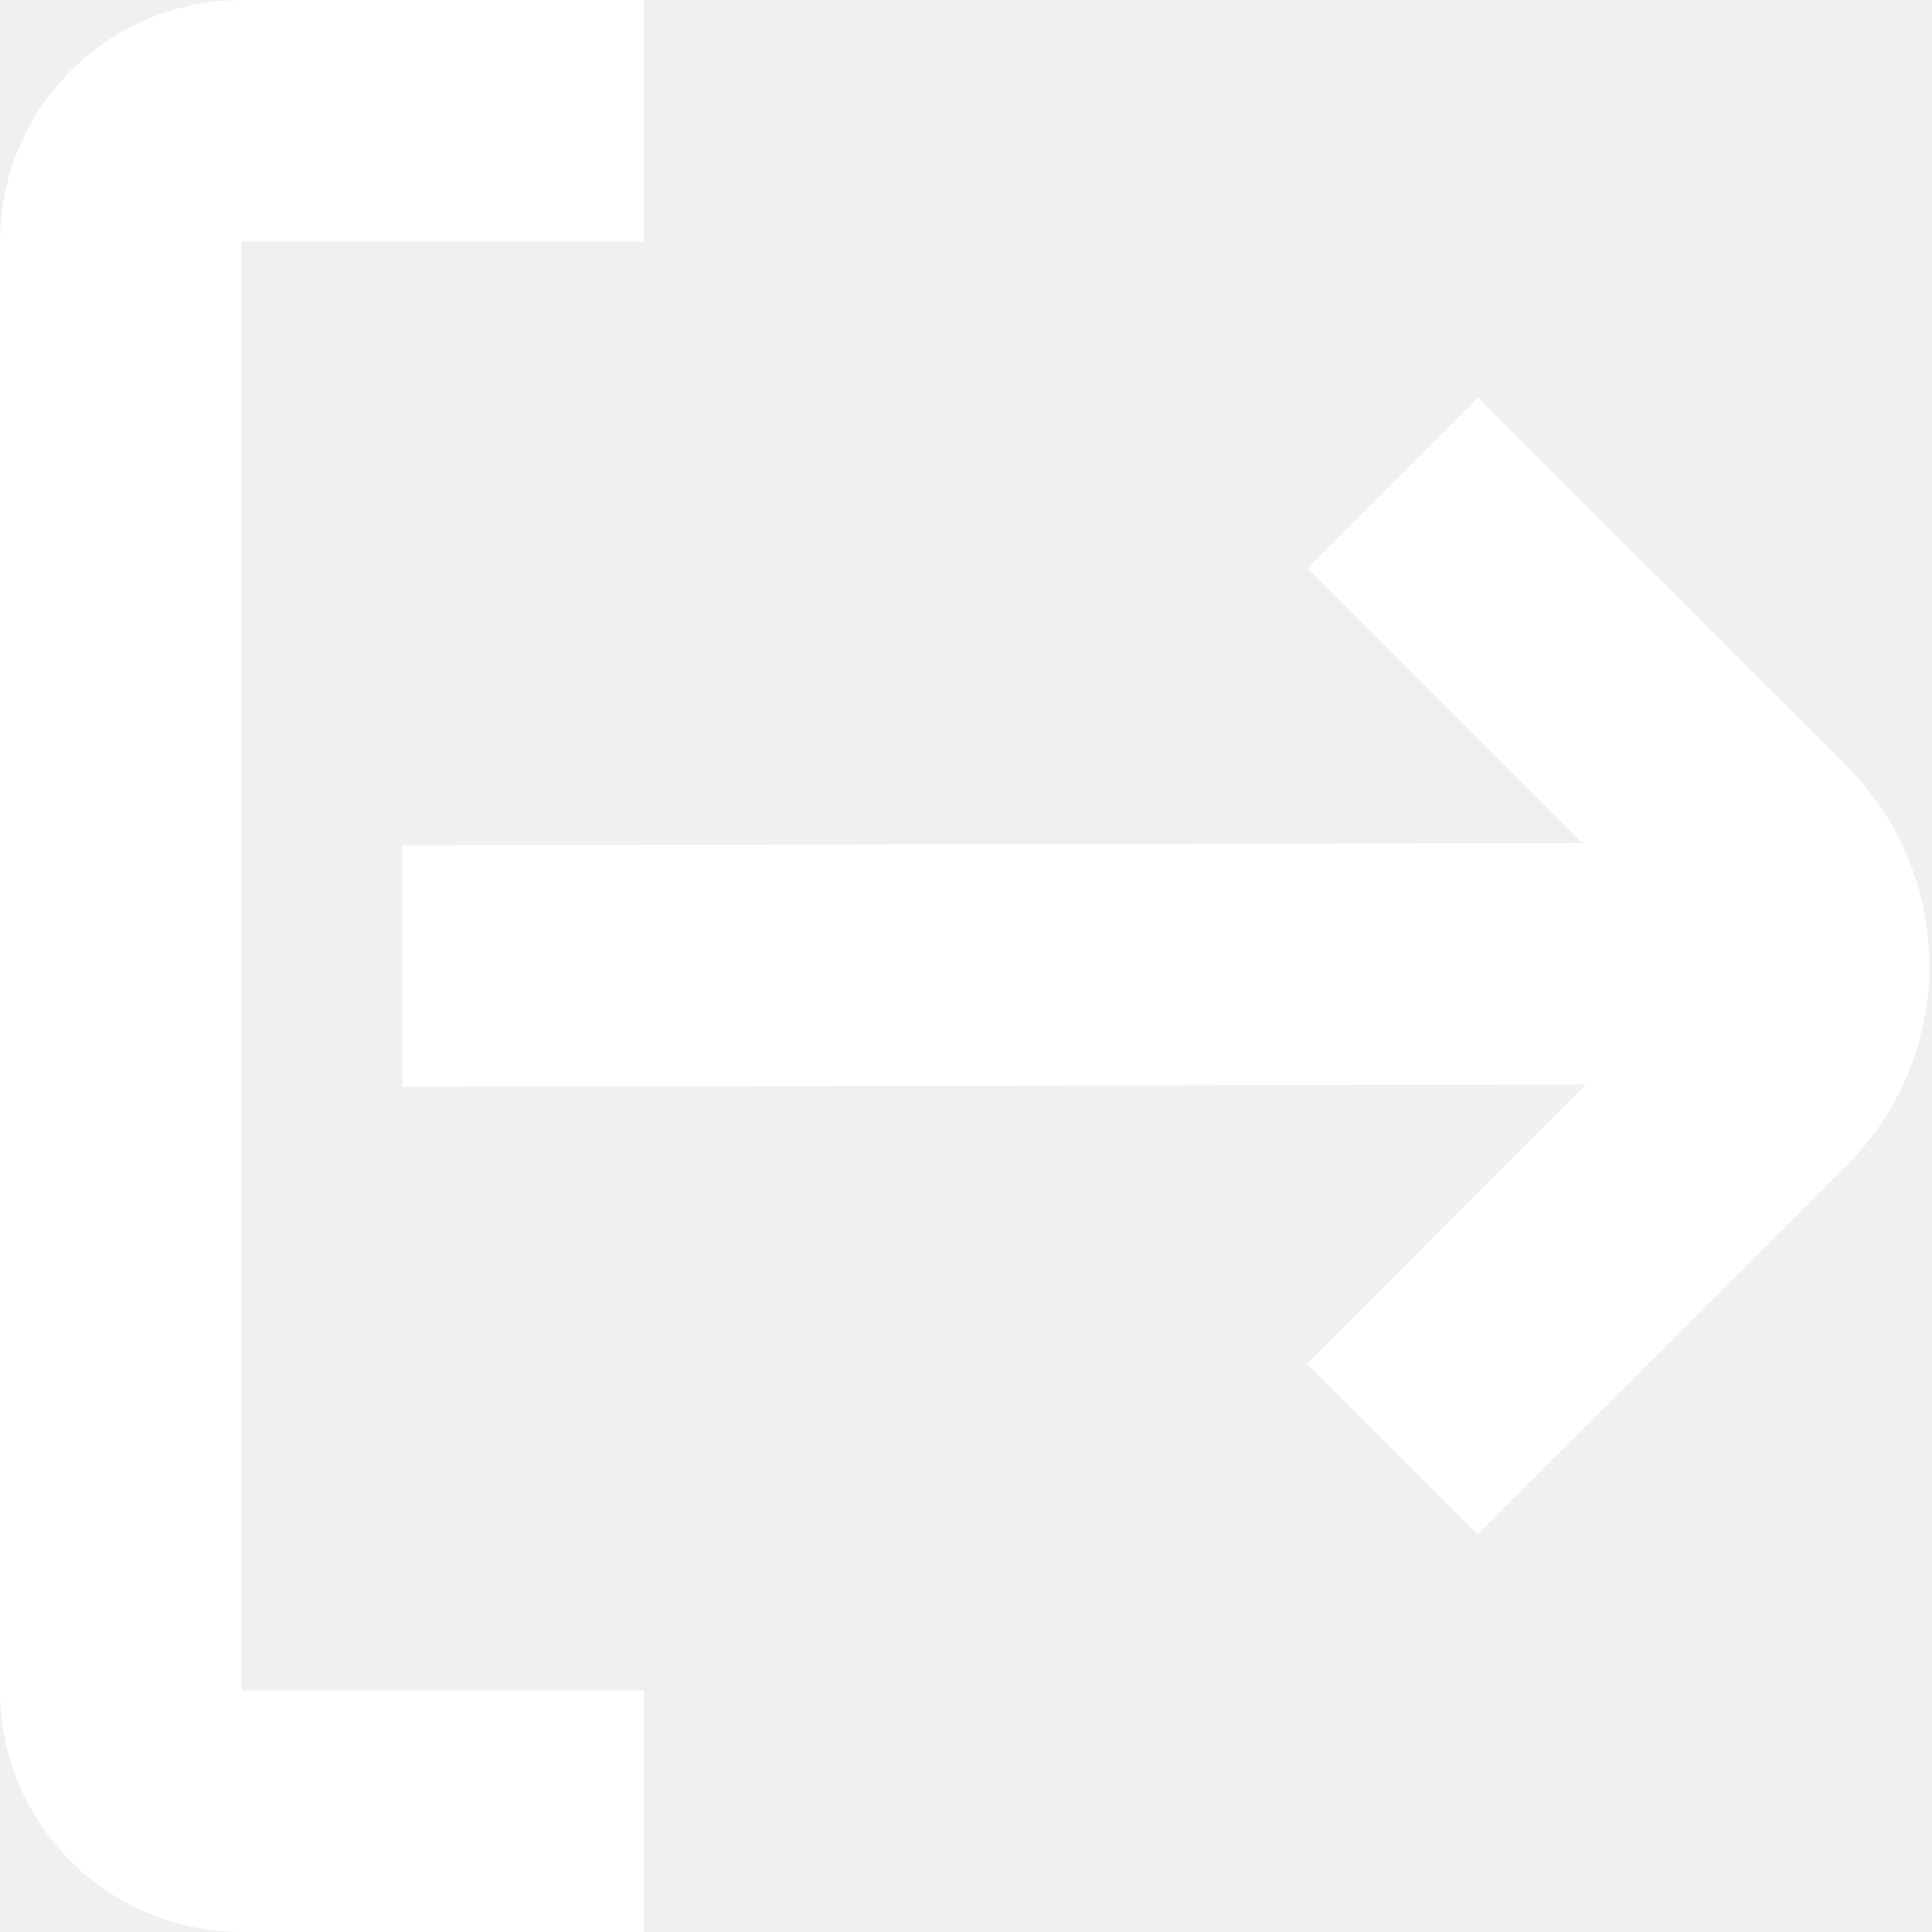
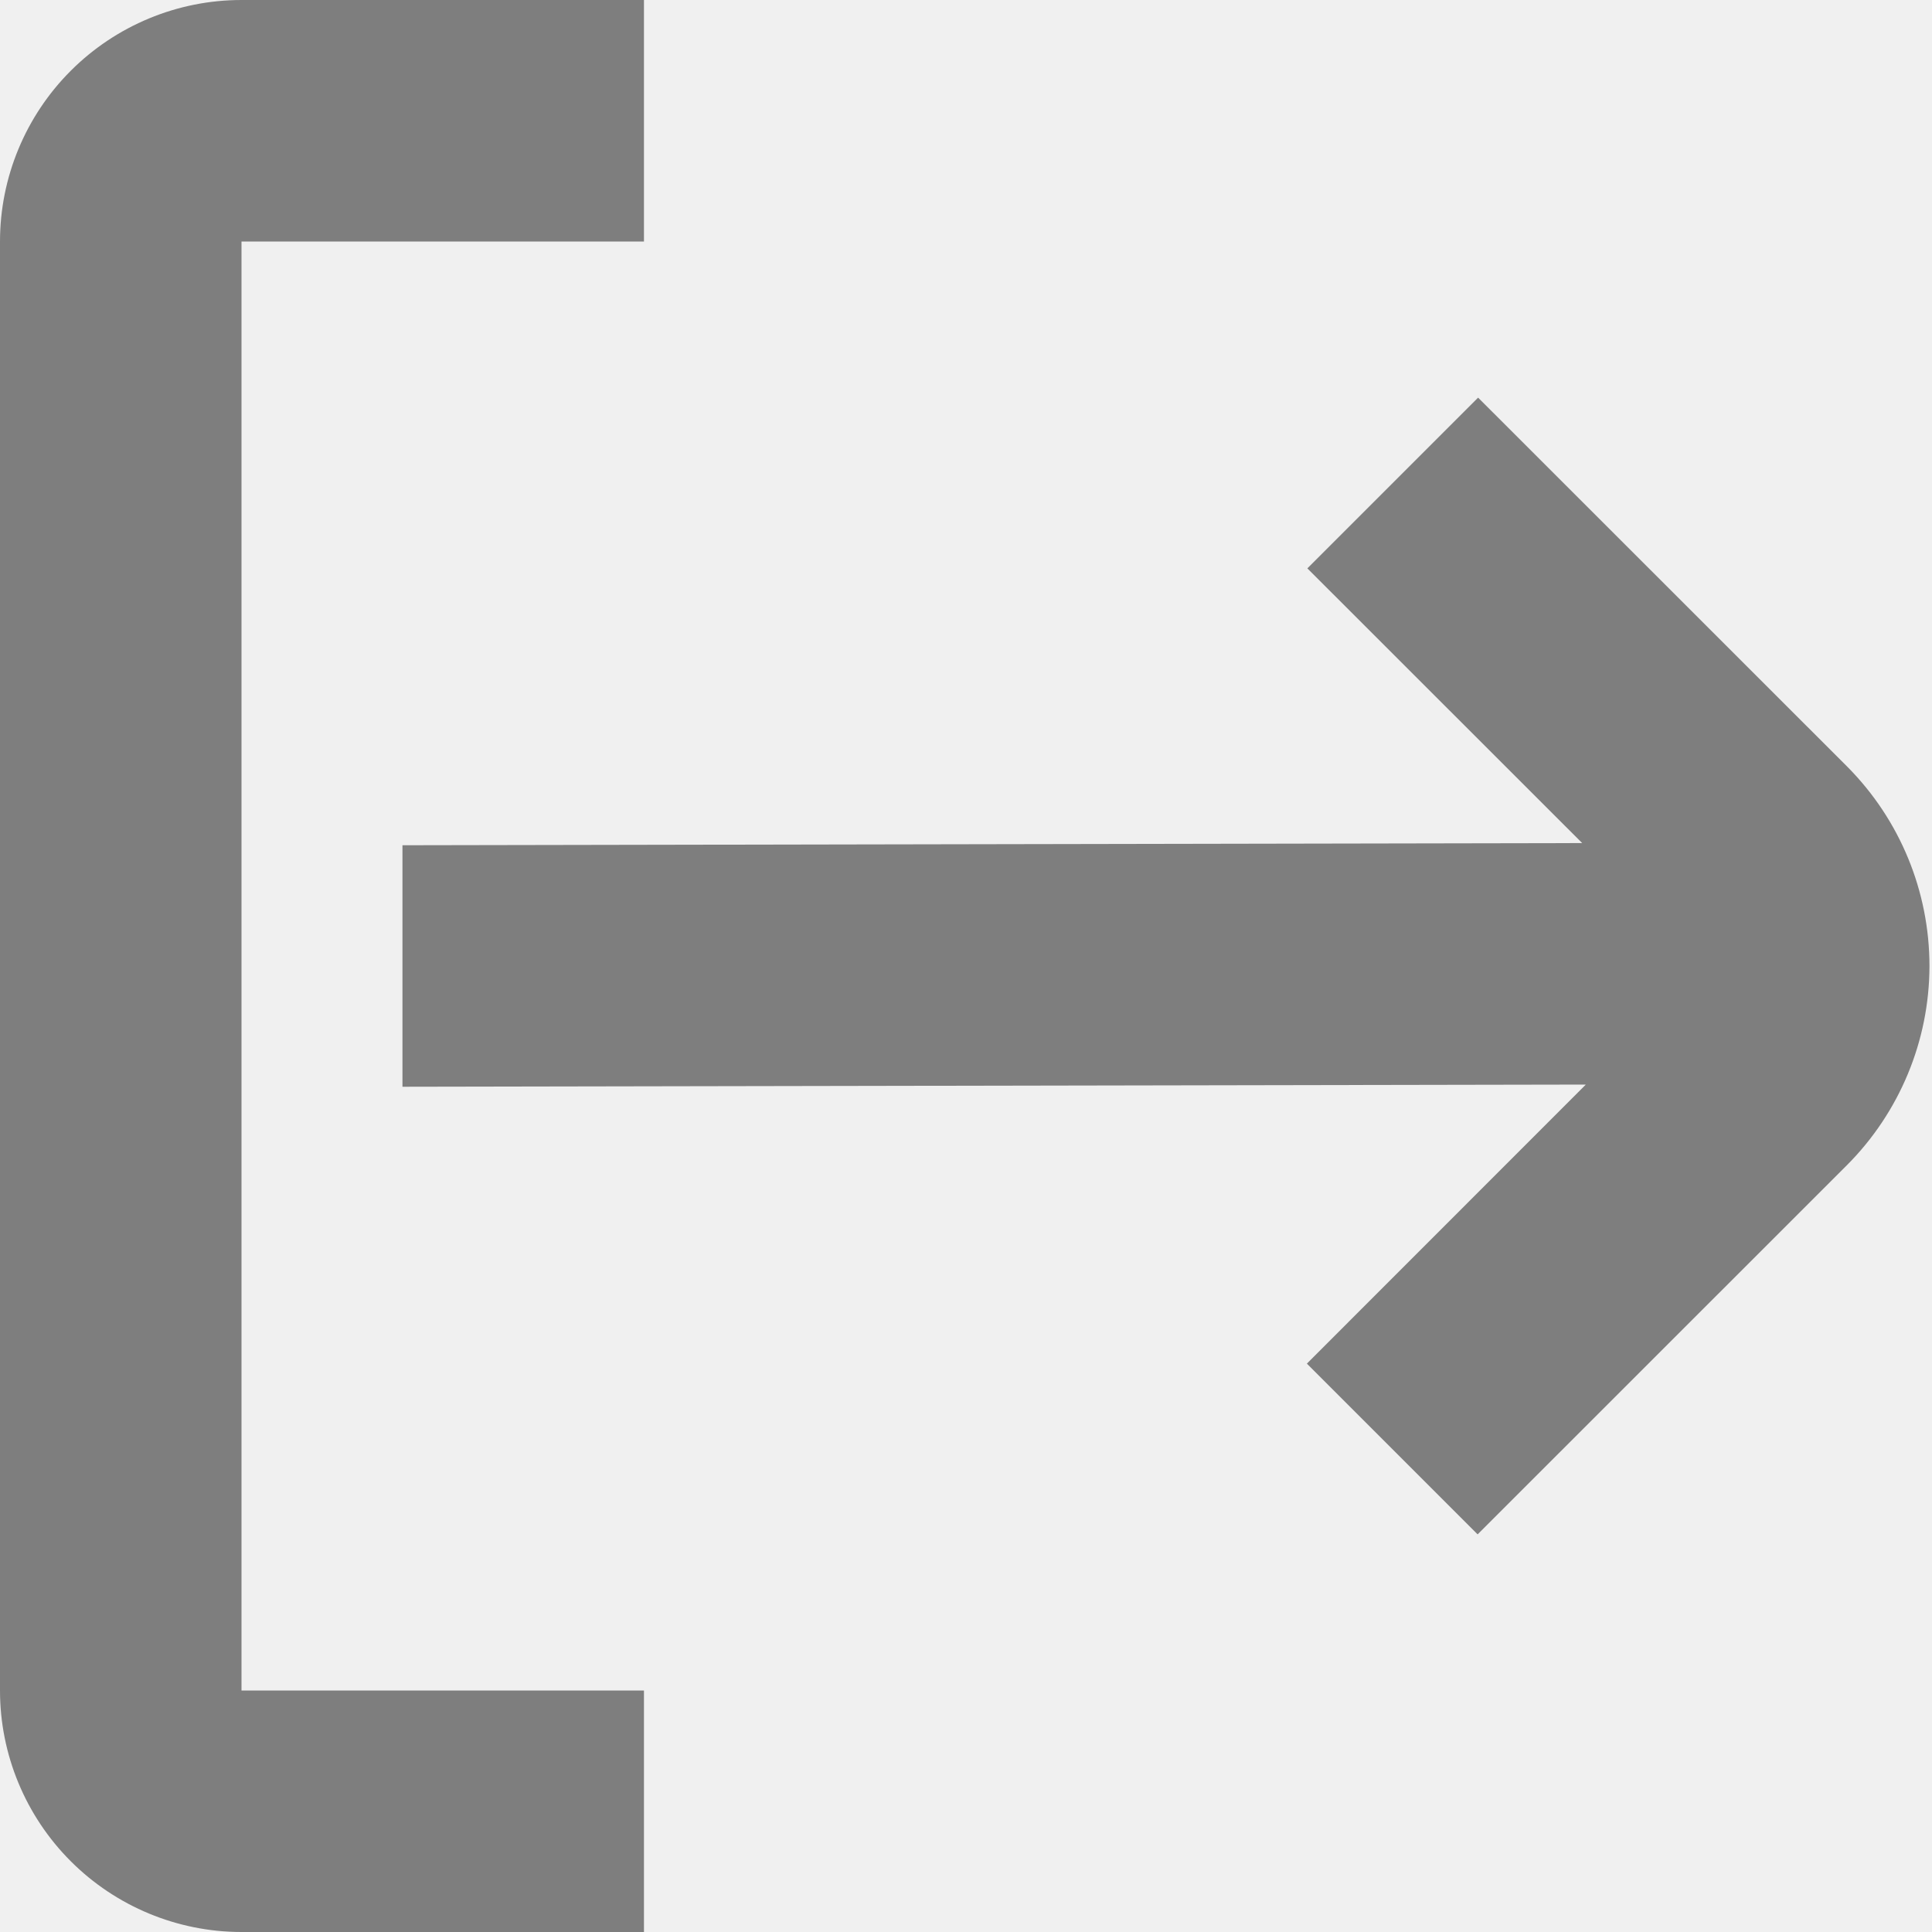
- <svg xmlns="http://www.w3.org/2000/svg" width="16" height="16" viewBox="0 0 16 16" fill="none">
+ <svg xmlns="http://www.w3.org/2000/svg" width="16" height="16" viewBox="0 0 16 16" fill="#7e7e7e">
  <g clip-path="url(#clip0_22_49)">
-     <path d="M2 2H5.333V0H2C1.47 0 0.961 0.211 0.586 0.586C0.211 0.961 0 1.47 0 2L0 14C0 14.53 0.211 15.039 0.586 15.414C0.961 15.789 1.47 16 2 16H5.333V14H2V2Z" fill="white" />
-     <path d="M15.299 6.35L12.241 3.293L10.827 4.707L13.103 6.982L3.333 7V9L13.133 8.982L10.823 11.293L12.237 12.707L15.295 9.65C15.732 9.212 15.978 8.619 15.979 8.001C15.979 7.382 15.735 6.789 15.299 6.35Z" fill="white" />
+     <path d="M2 2H5.333V0H2C1.47 0 0.961 0.211 0.586 0.586C0.211 0.961 0 1.47 0 2L0 14C0 14.53 0.211 15.039 0.586 15.414C0.961 15.789 1.47 16 2 16H5.333V14H2V2Z" fill="#7e7e7e" />
+     <path d="M15.299 6.35L12.241 3.293L10.827 4.707L13.103 6.982L3.333 7V9L13.133 8.982L10.823 11.293L12.237 12.707L15.295 9.65C15.732 9.212 15.978 8.619 15.979 8.001C15.979 7.382 15.735 6.789 15.299 6.35Z" fill="#7e7e7e" />
  </g>
  <defs>
    <clipPath id="clip0_22_49">
      <rect width="16" height="16" fill="white" />
    </clipPath>
  </defs>
</svg>
